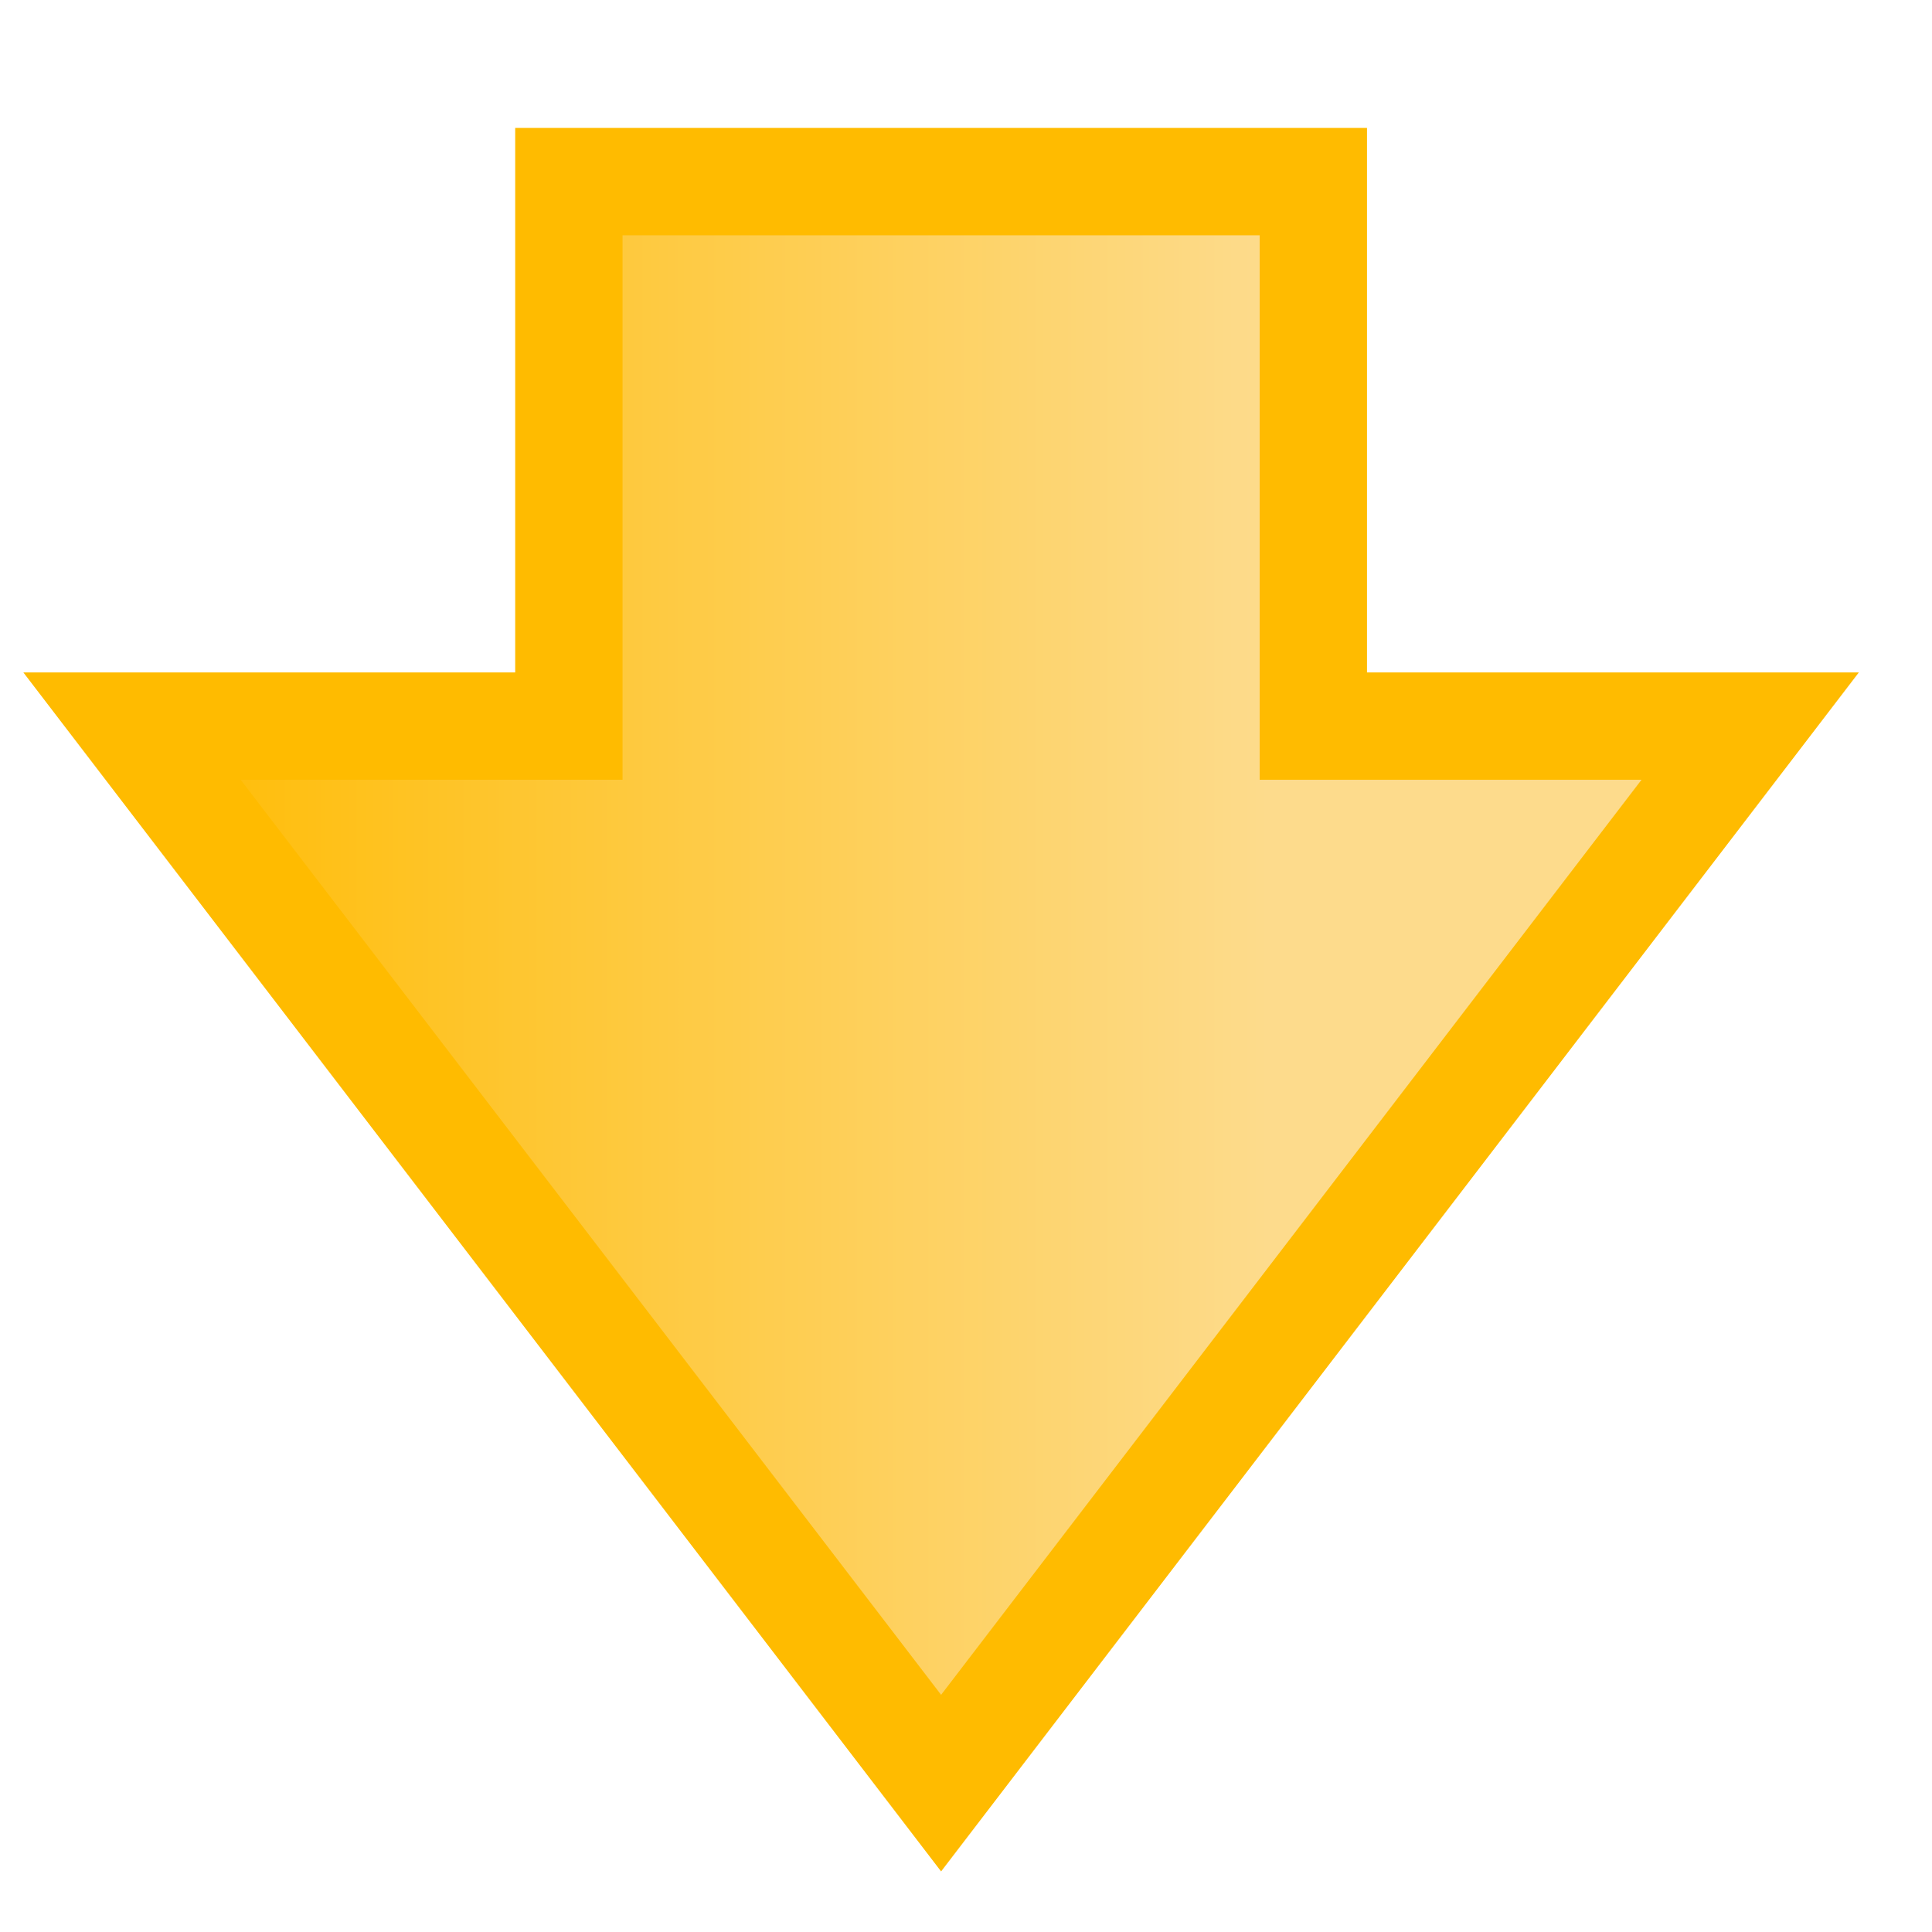
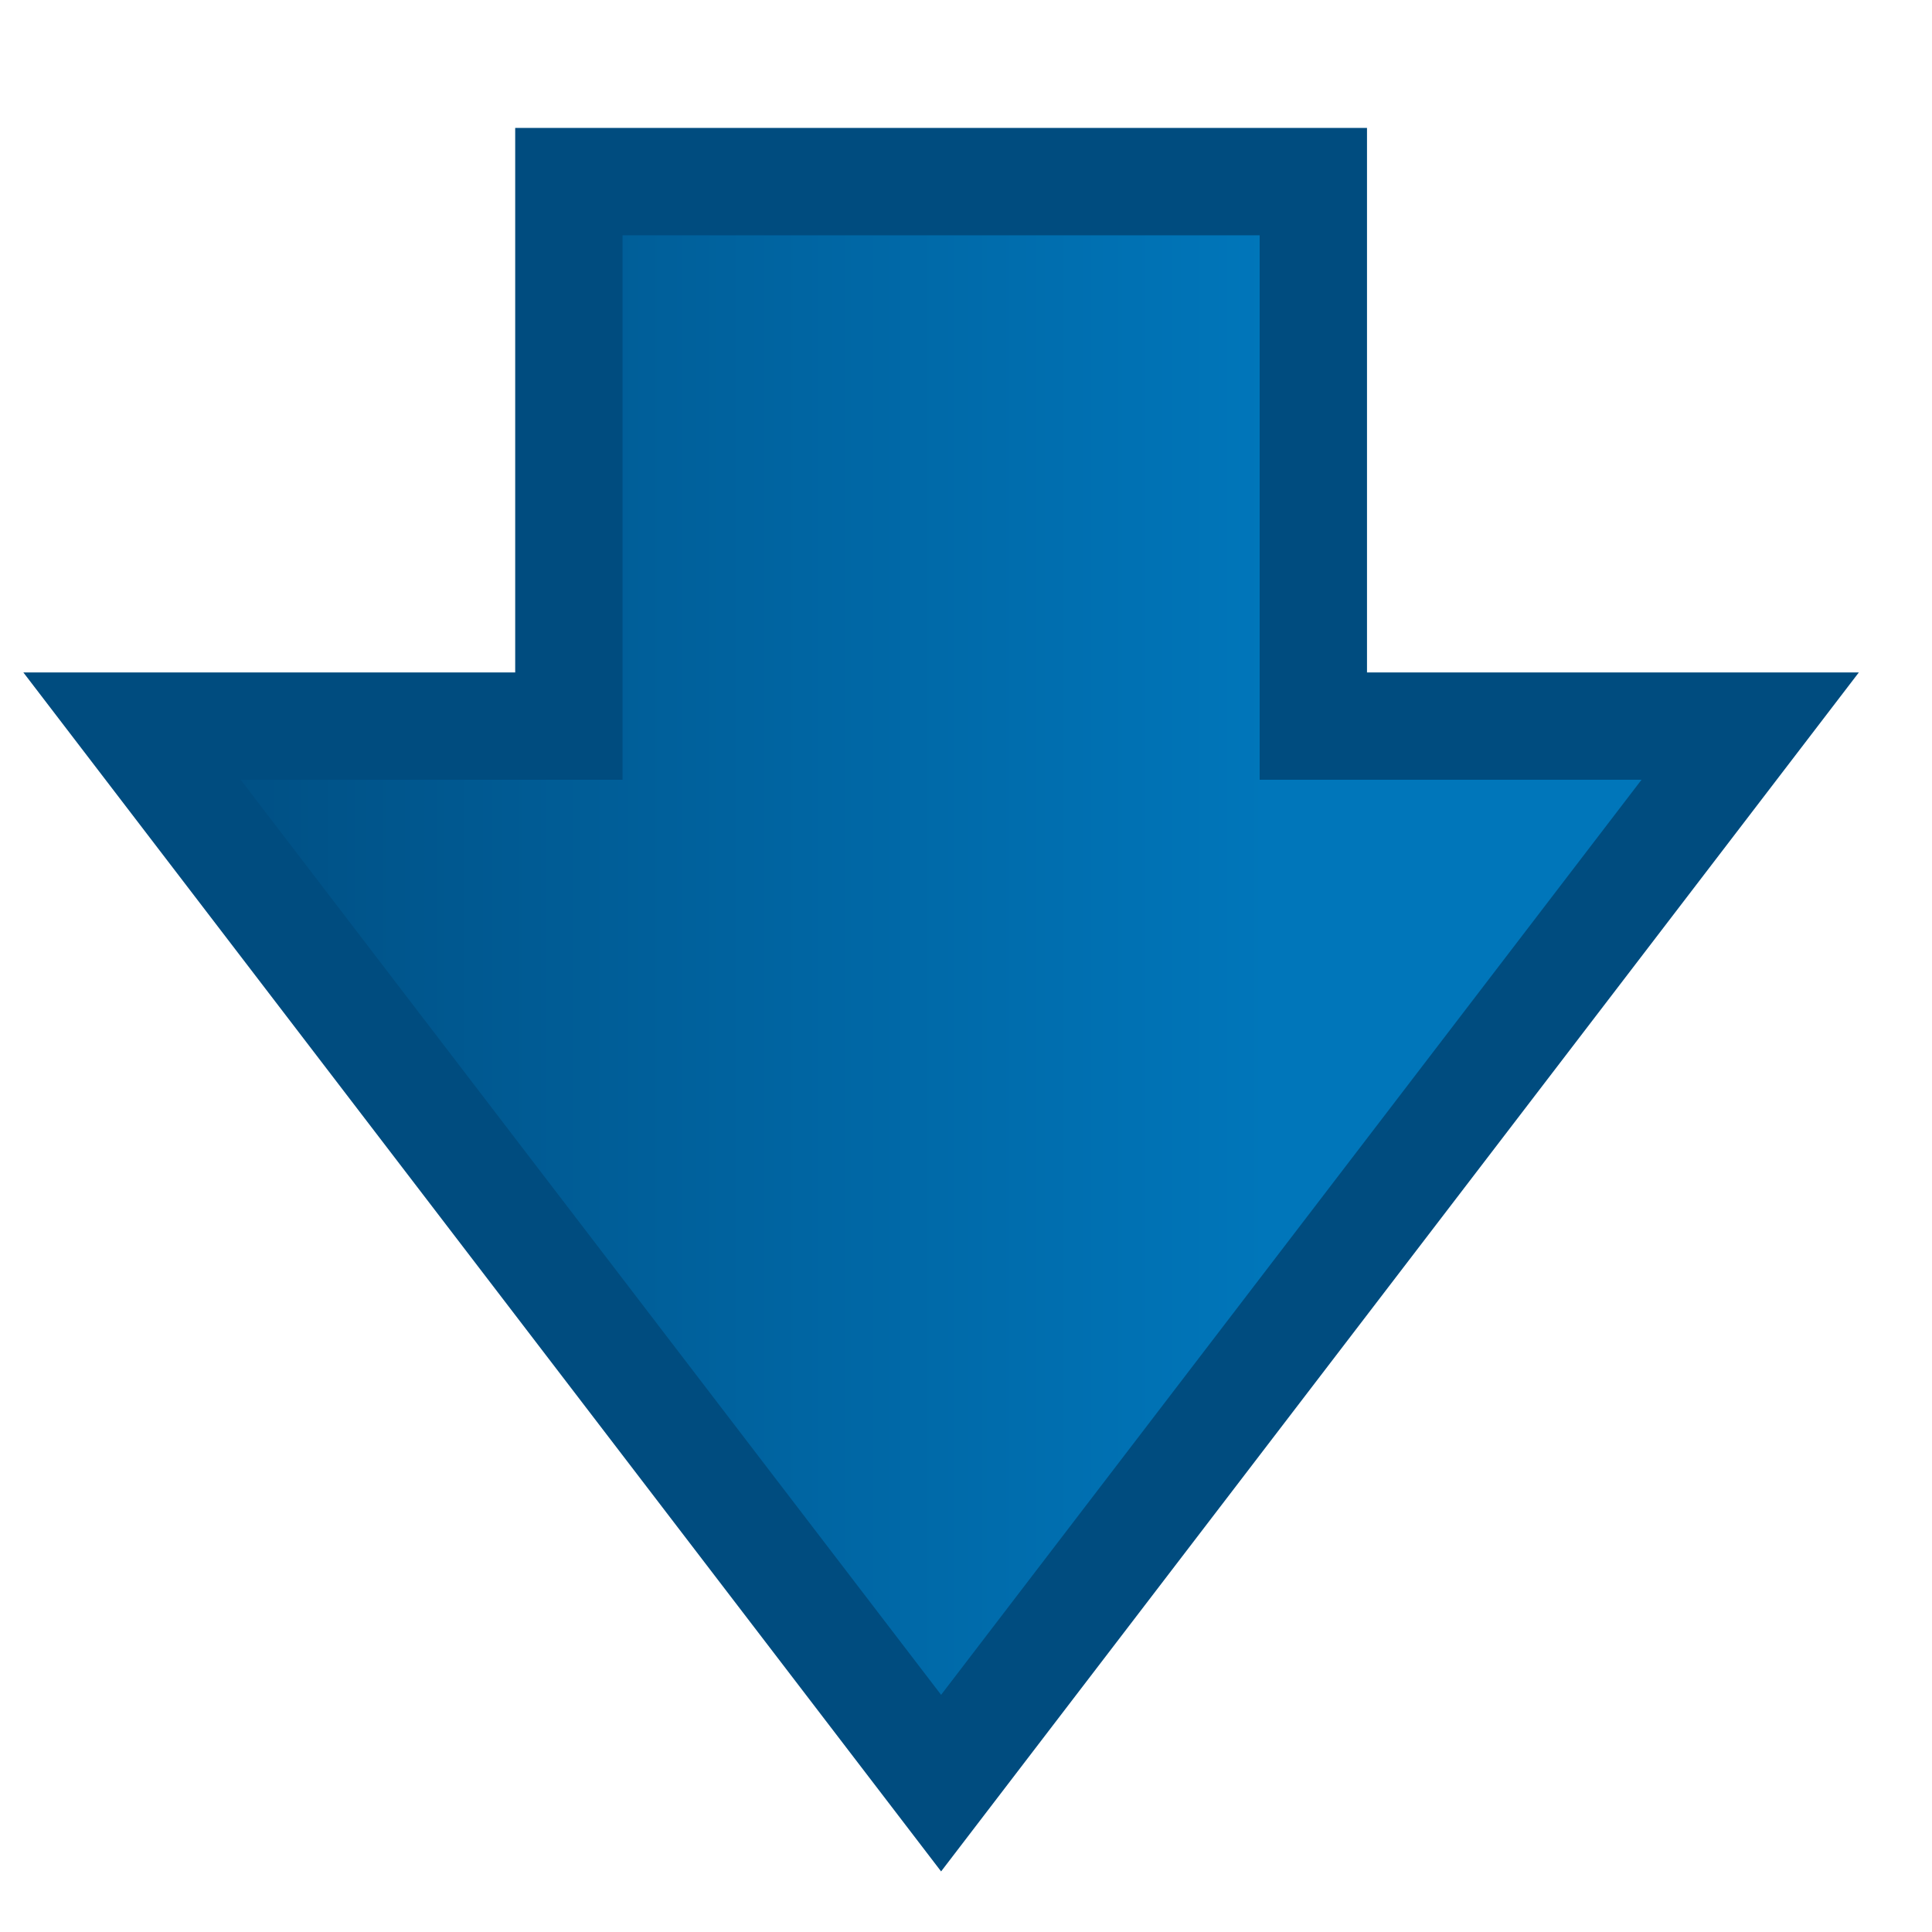
<svg xmlns="http://www.w3.org/2000/svg" viewBox="0 0 18 18">
  <defs>
    <linearGradient y2="0" x2="0.7" y1="0" x1="0" id="svg_75">
-       <stop stop-opacity="1" stop-color="#ffbb00" offset="0" />
-       <stop stop-opacity="1" stop-color="#fddb8c" offset="1" />
+       <stop stop-opacity="1" stop-color="#004c7f" offset="0" />
+       <stop stop-opacity="1" stop-color="#0076ba" offset="1" />
    </linearGradient>
  </defs>
-   <path stroke="#ffbb00" fill="url(#svg_75)" id="svg_33" d="m5.301,1.692l6.935,0l0,5.073l4.07,0l-7.538,9.848l-7.538,-9.848l4.07,0l0,-5.073z" />
+   <path stroke="#004c7f" fill="url(#svg_75)" id="svg_33" d="m5.301,1.692l6.935,0l0,5.073l4.07,0l-7.538,9.848l-7.538,-9.848l4.07,0l0,-5.073z" />
</svg>
